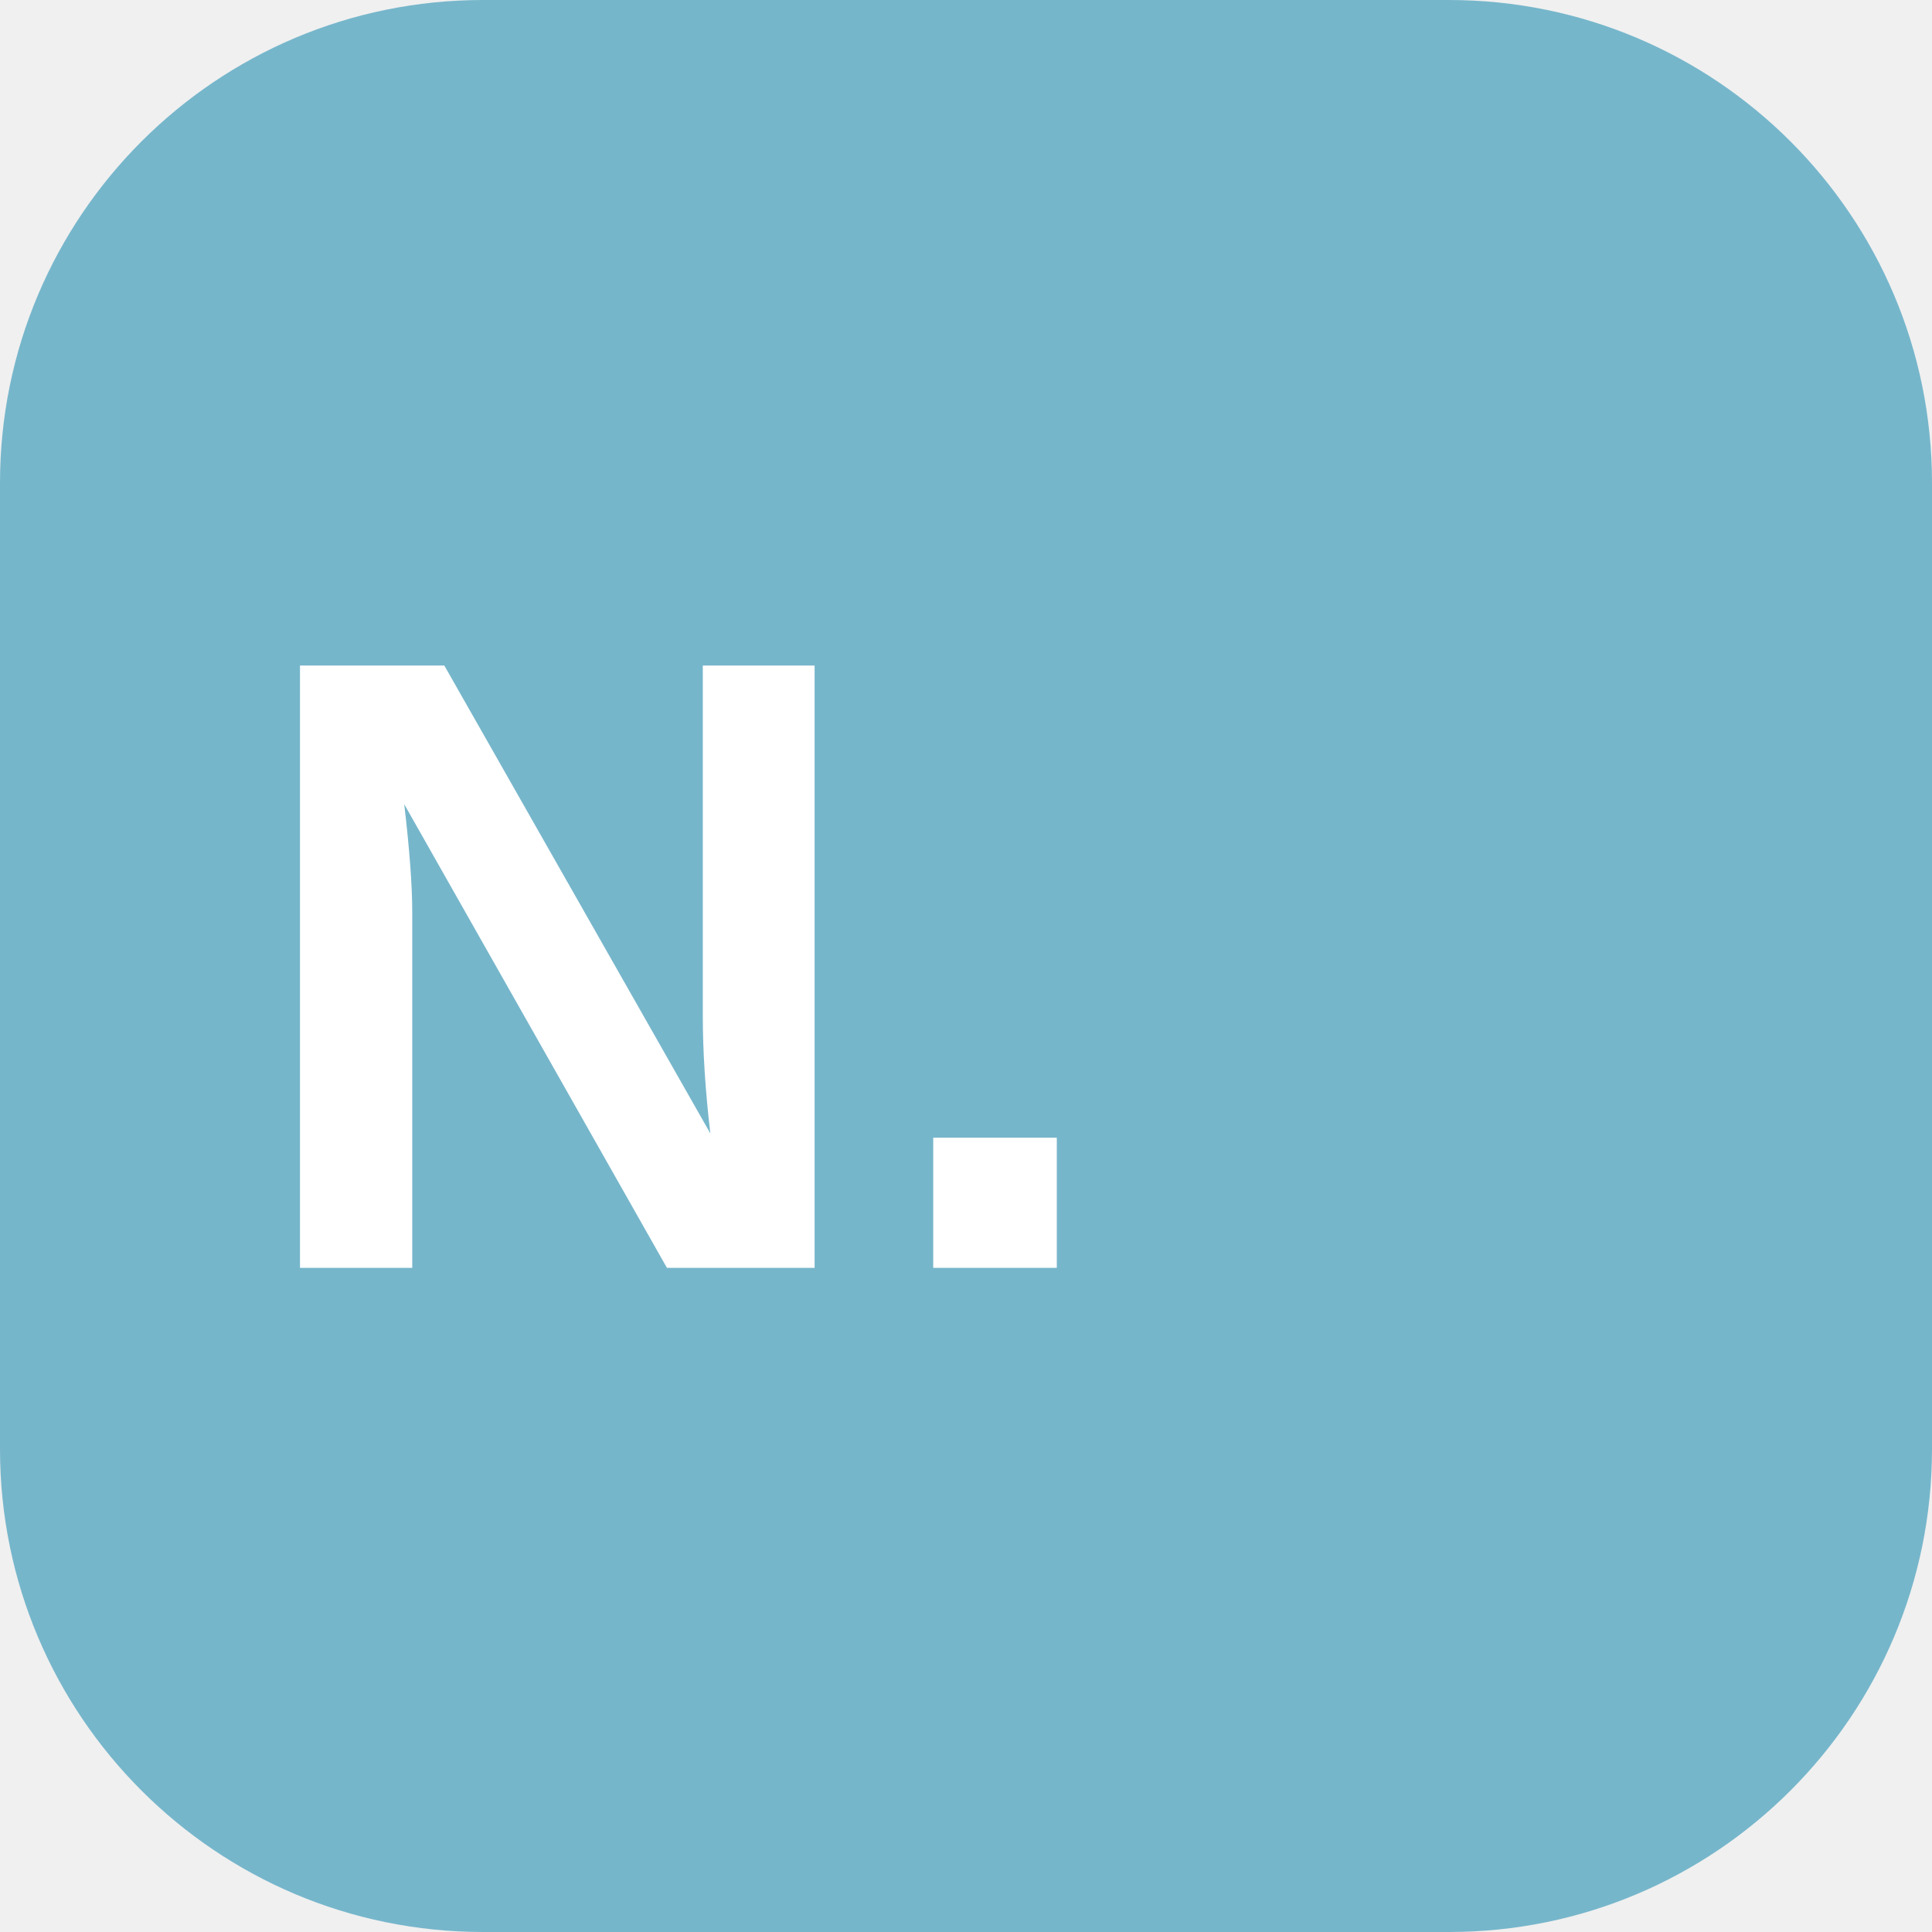
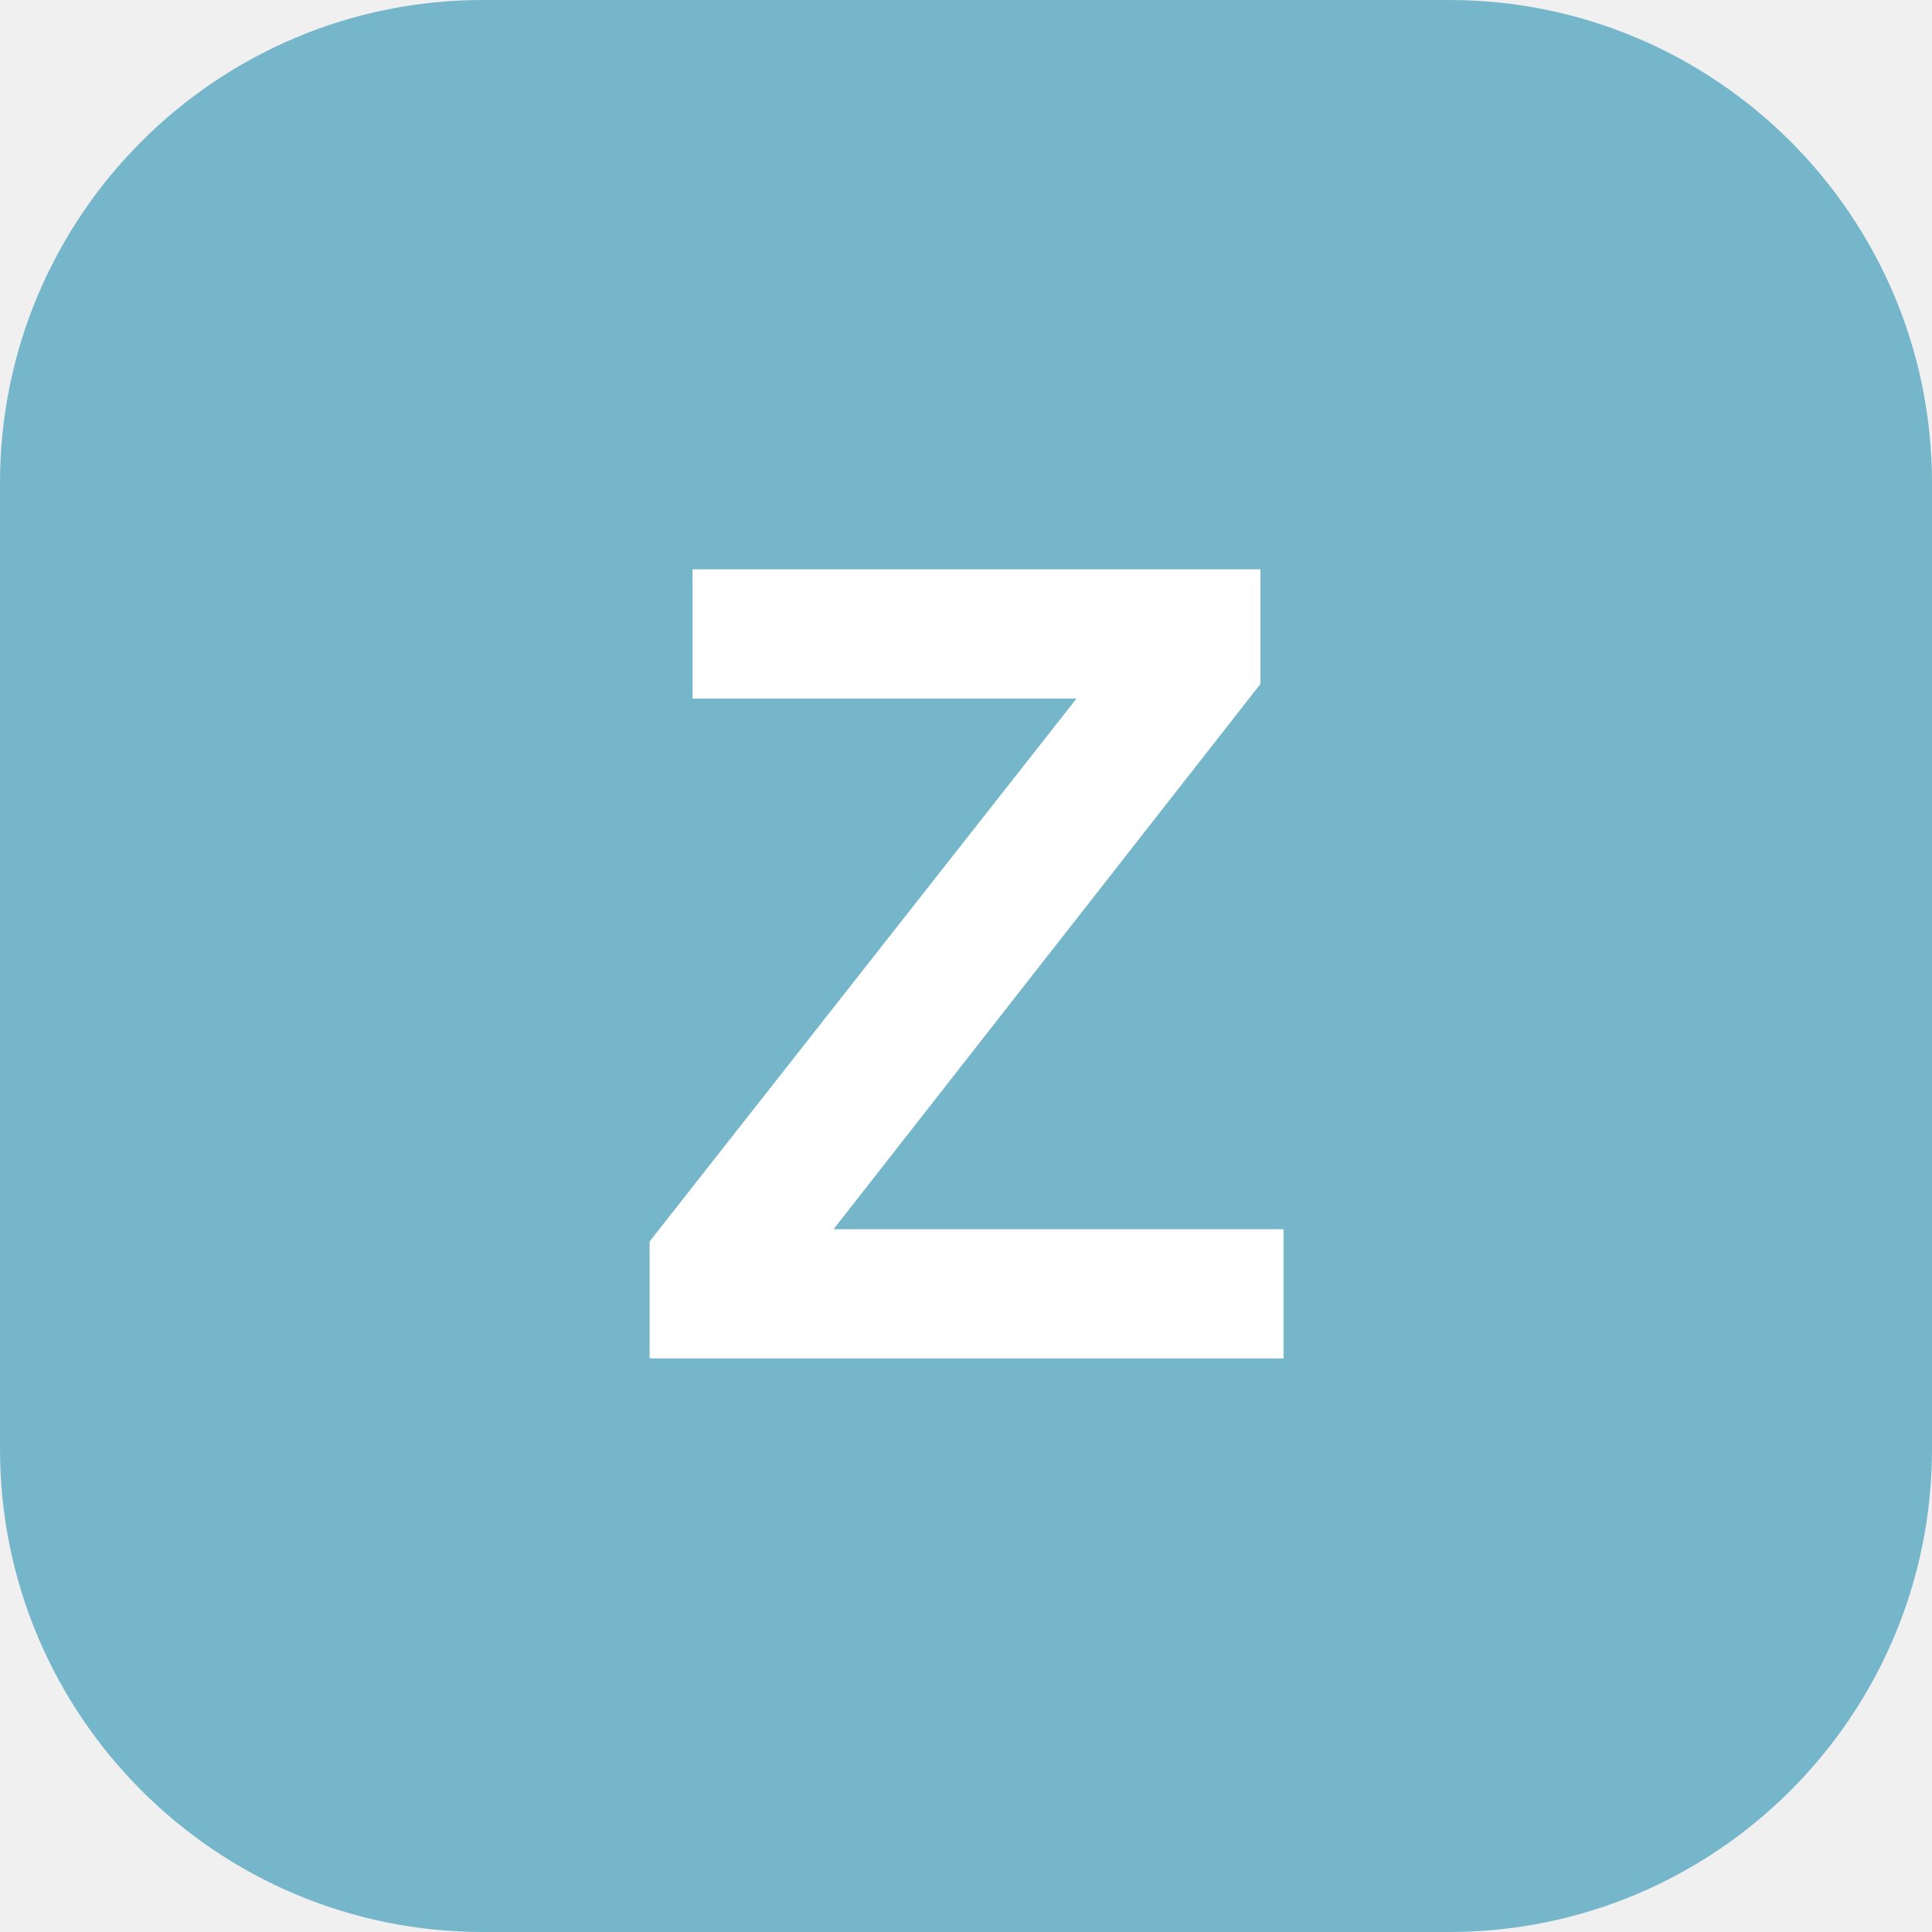
<svg xmlns="http://www.w3.org/2000/svg" viewBox="0 0 64 64">
  <rect width="64" height="64" rx="16" fill="#76b6cb" />
-   <text x="8" y="42" fill="white" font-family="Arial,sans-serif" font-size="29" font-weight="700">N.</text>
+   <text x="32" y="45" text-anchor="middle" fill="white" font-family="Arial,sans-serif" font-size="38" font-weight="700">Z</text>
</svg>
